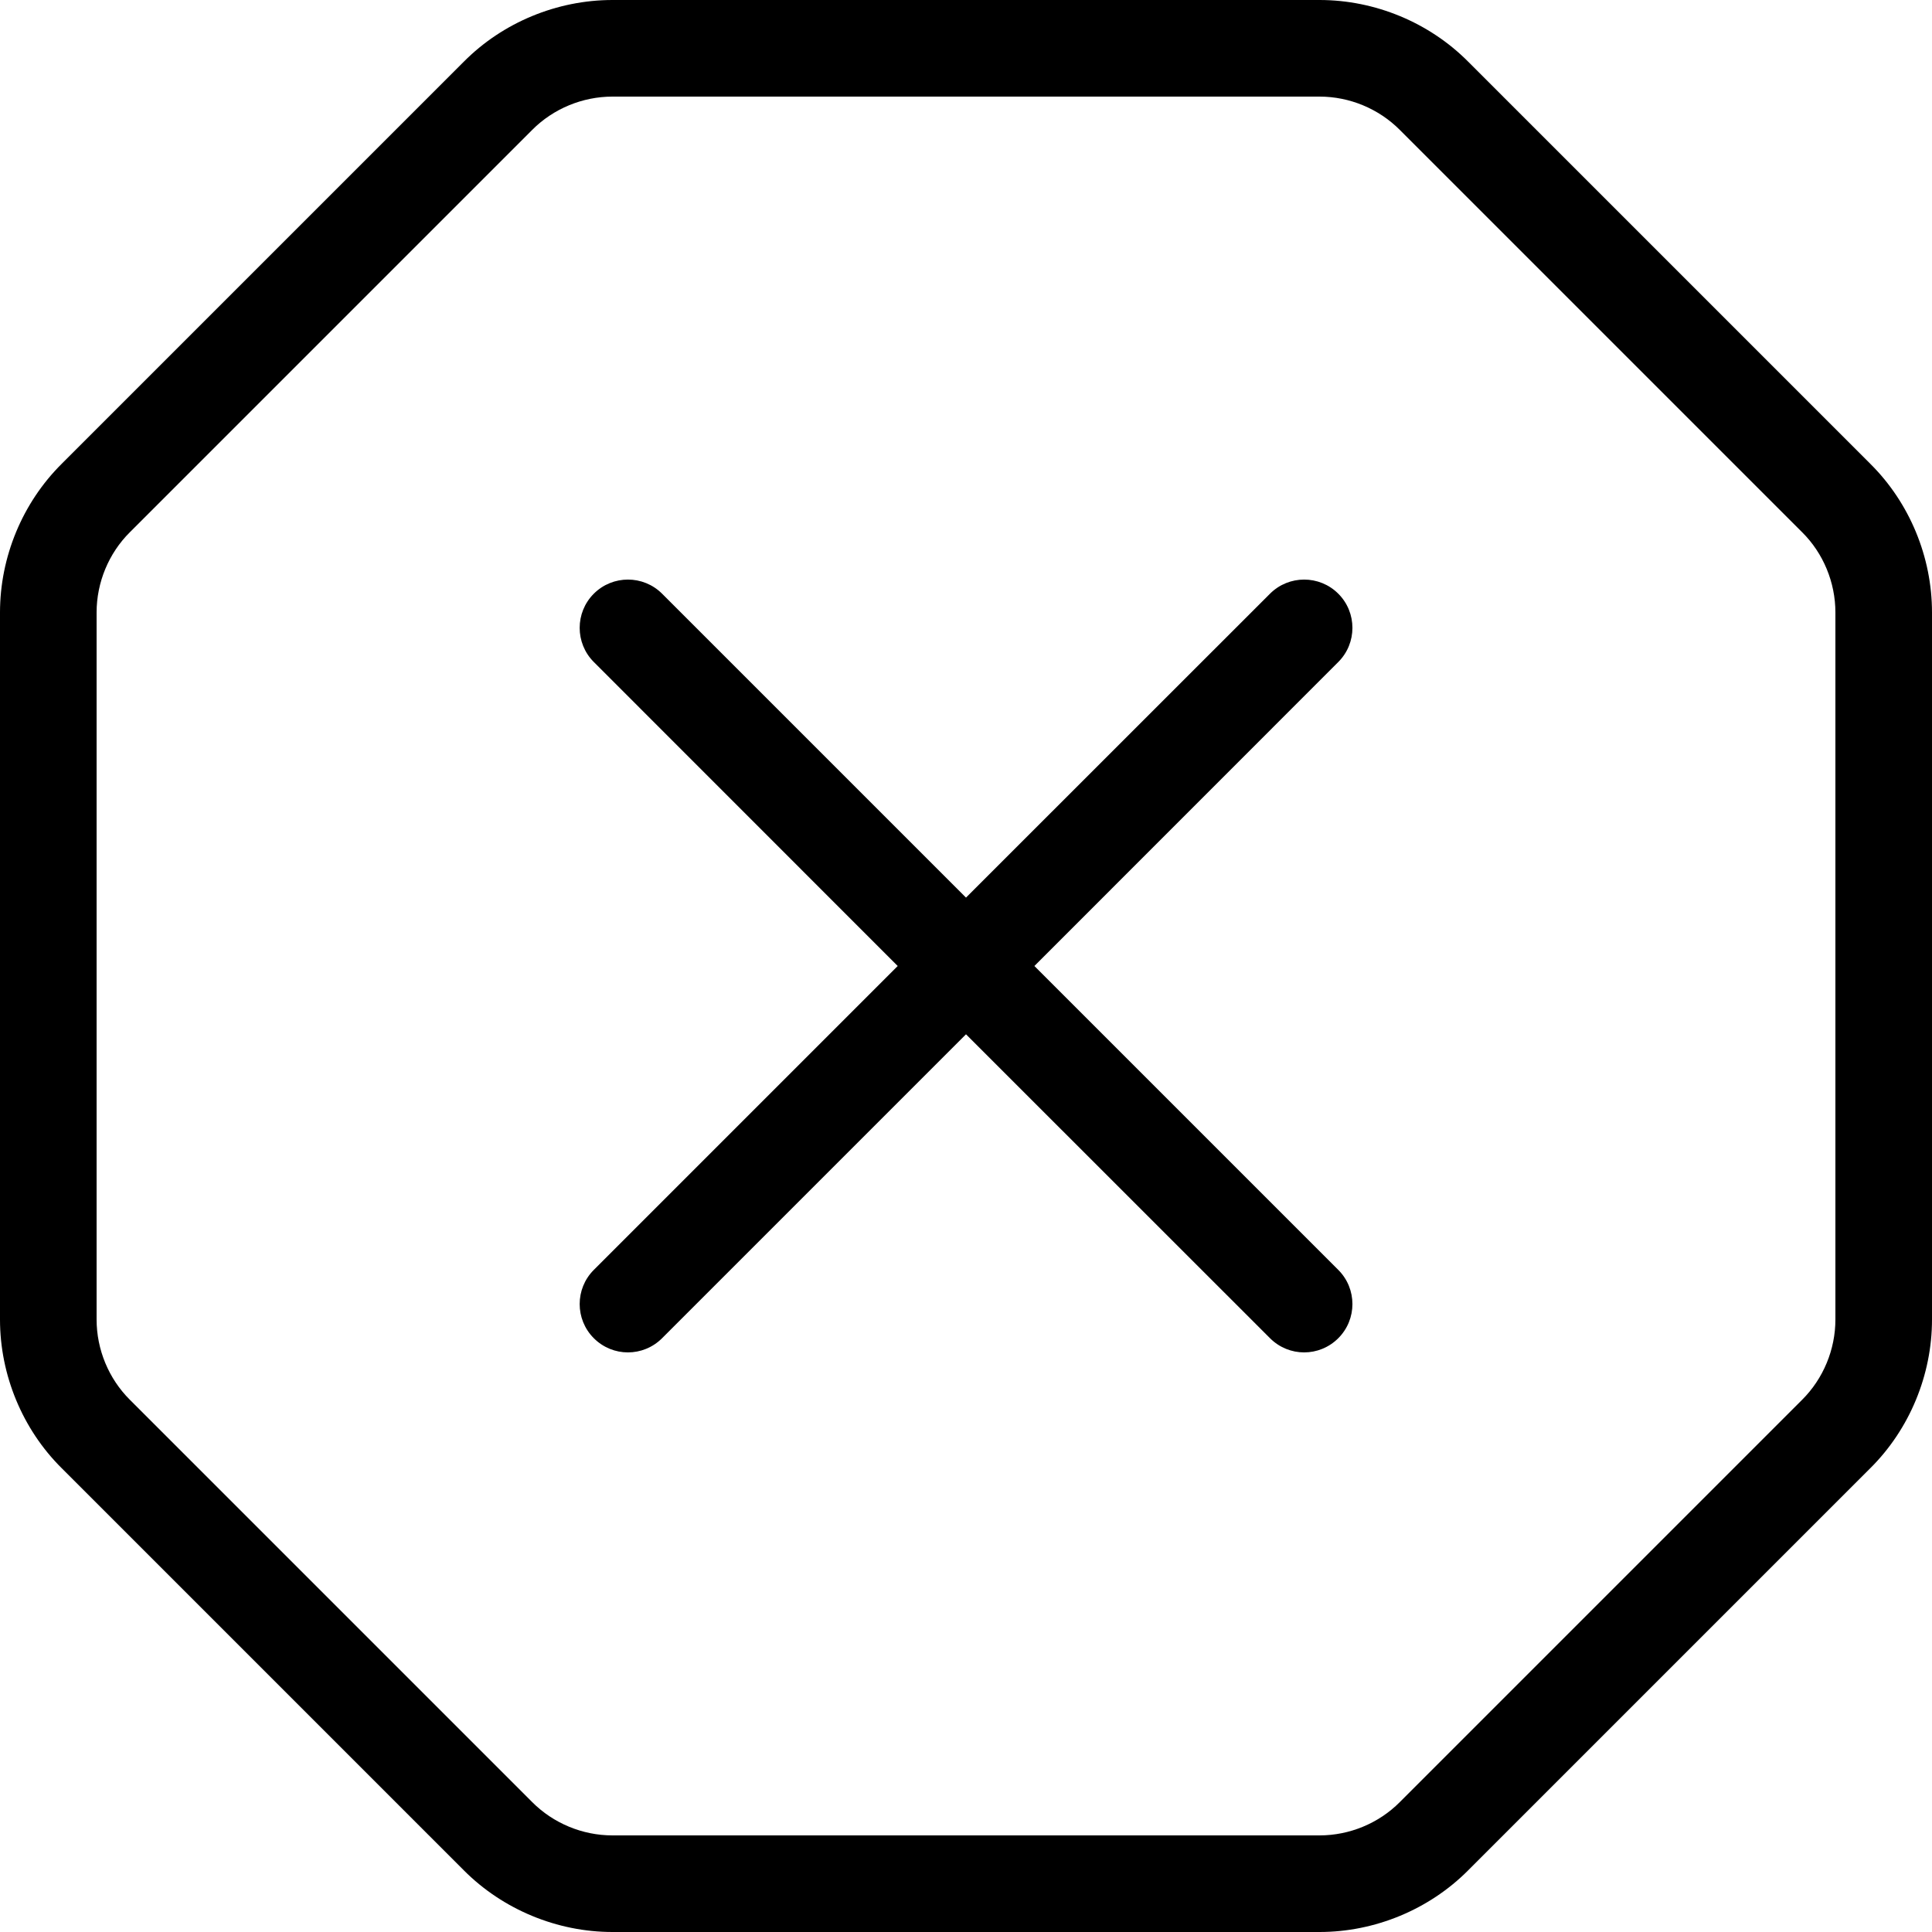
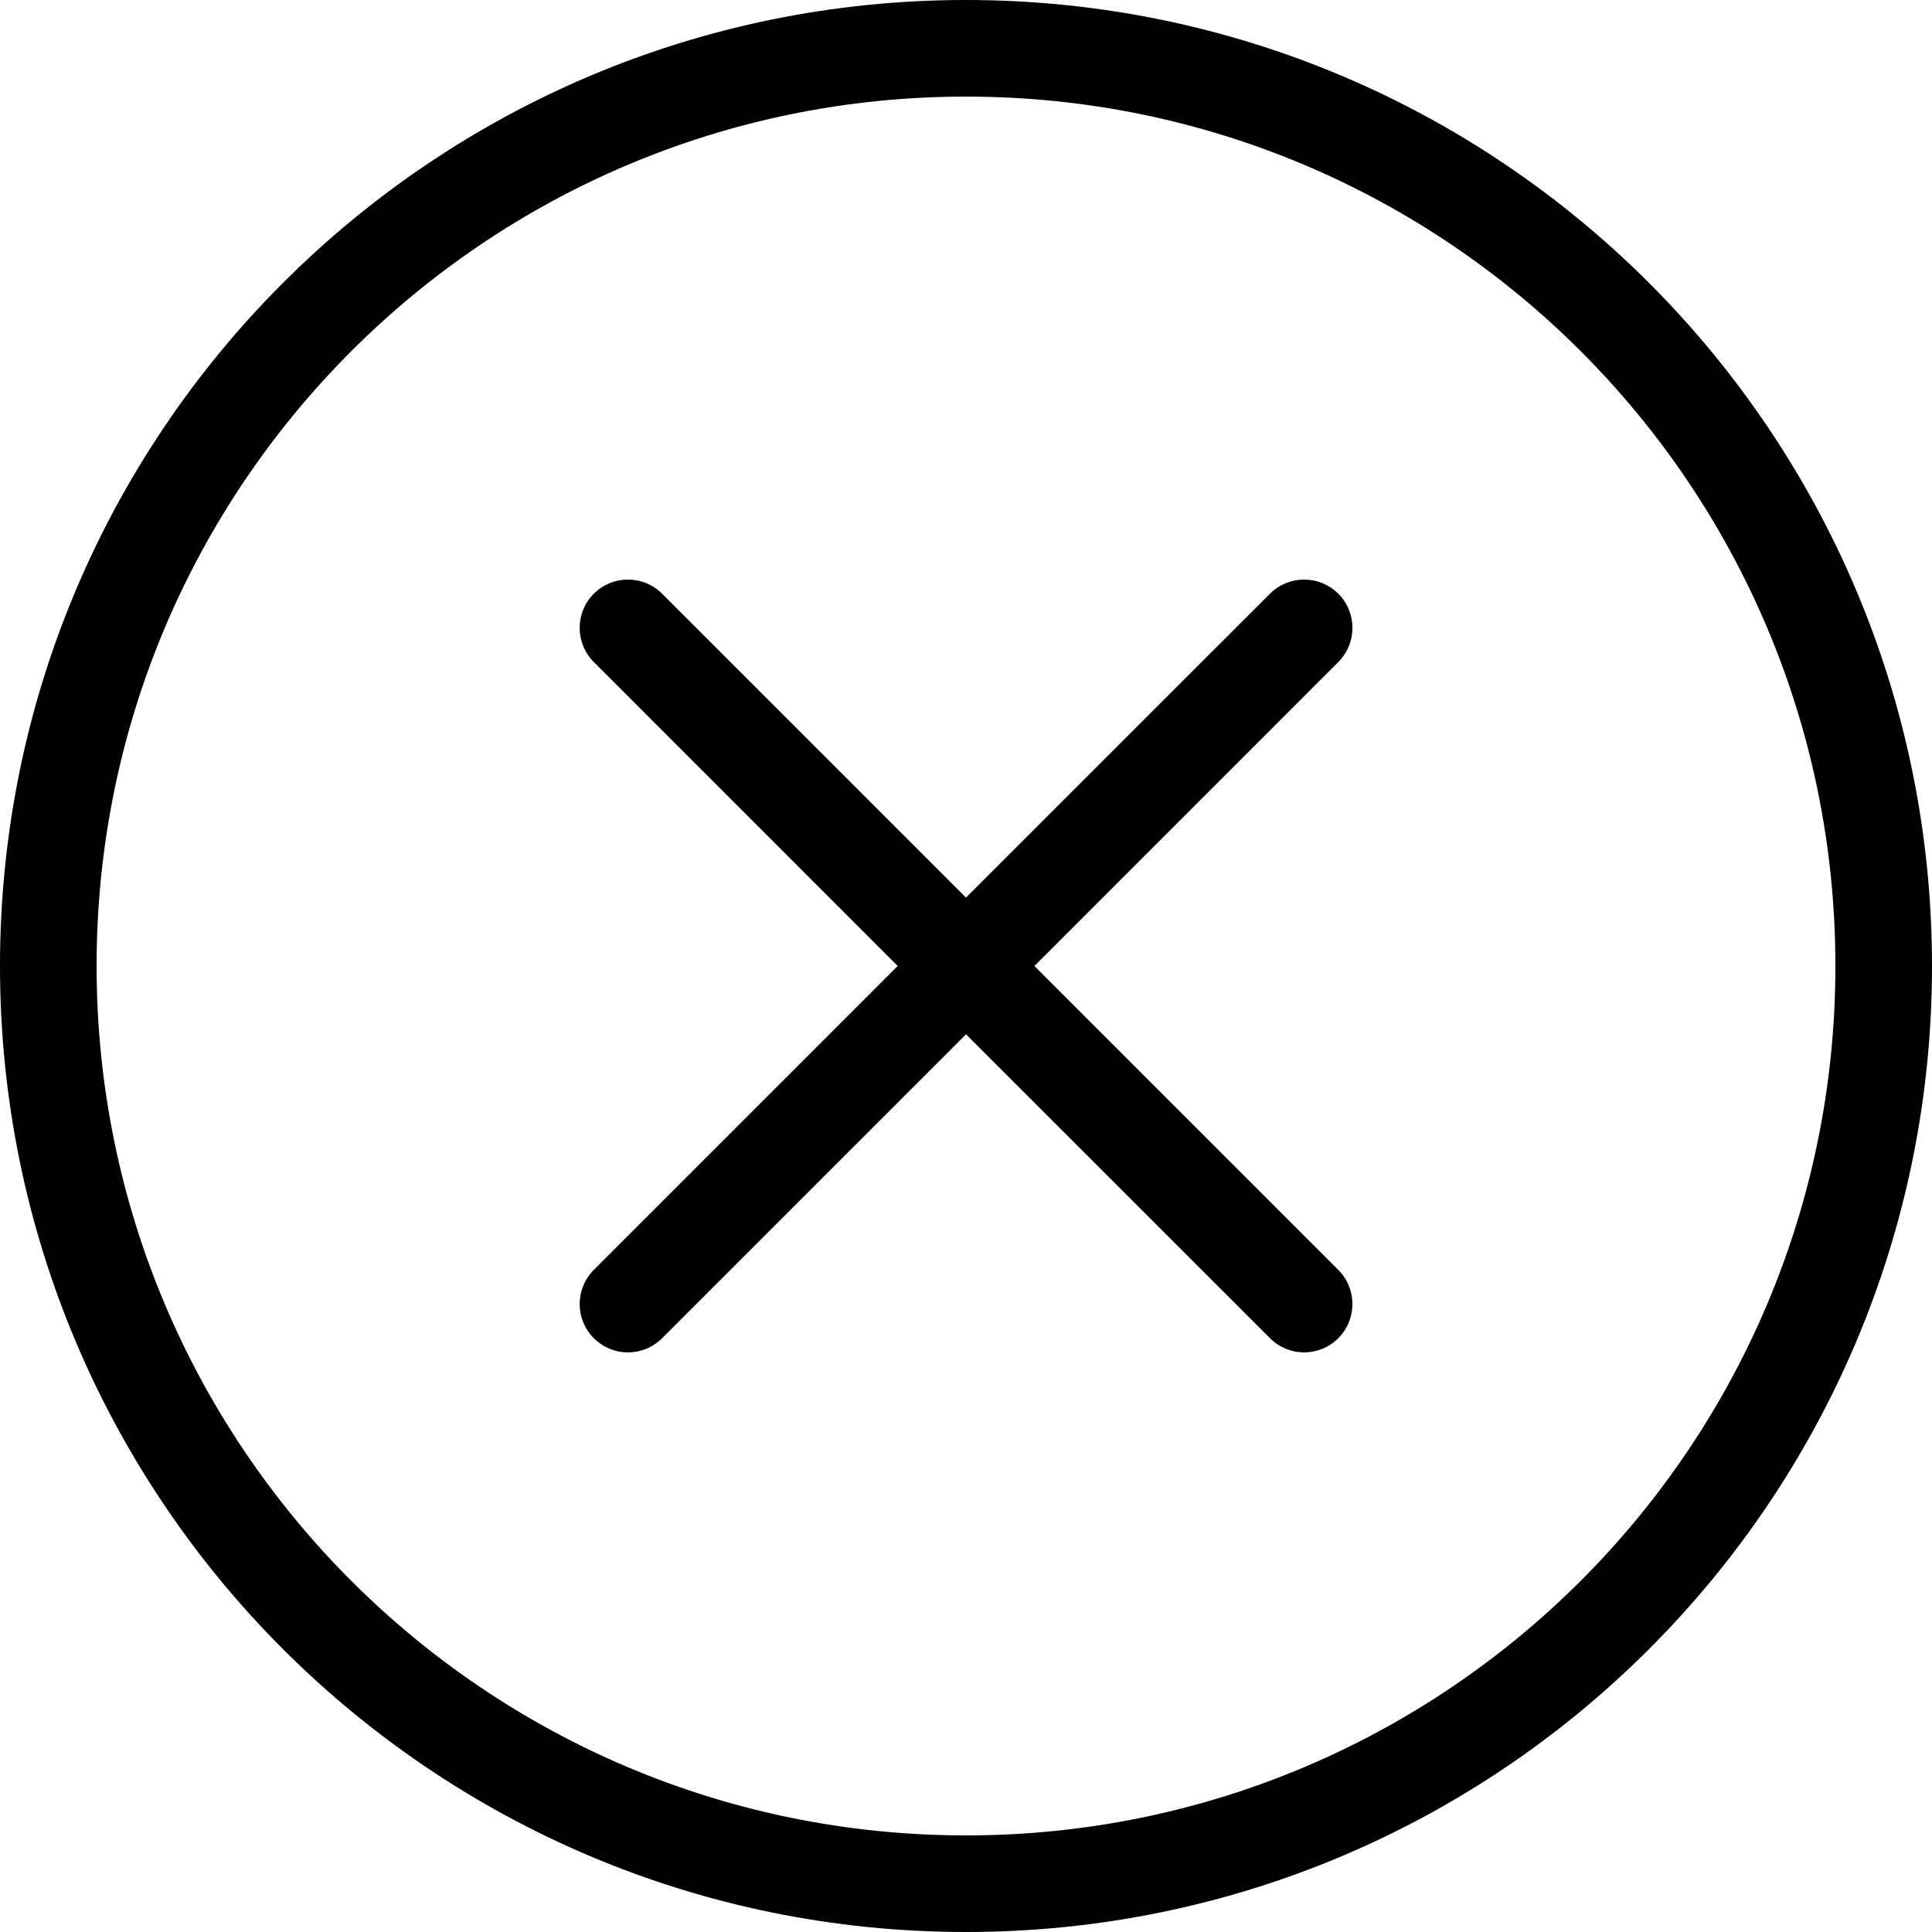
<svg xmlns="http://www.w3.org/2000/svg" width="20" height="20" viewBox="0 0 20 20">
-   <path d="M19 13.66c0 .31-.125.612-.345.831l-4.165 4.165c-.218.219-.52.344-.83.344l-7.32 0c-.31 0-.612-.125-.831-.345l-4.165-4.165c-.219-.218-.344-.52-.344-.83l0-7.32c0-.31.125-.613.345-.831l4.165-4.165c.218-.219.52-.344.83-.344l7.32 0c.31 0 .612.125.831.345l4.165 4.165c.219.217.344.52.344.83l0 7.32zm.362-8.858c.406.403.638.964.638 1.538l0 7.32c0 .573-.232 1.135-.639 1.539l-4.163 4.163c-.403.405-.965.638-1.538.638l-7.32 0c-.573 0-1.135-.233-1.539-.639l-4.163-4.163c-.406-.403-.638-.965-.638-1.538l0-7.32c0-.574.232-1.135.639-1.539L4.802.638c.403-.406.965-.638 1.538-.638l7.32 0c.573 0 1.135.232 1.539.639l4.163 4.163zm-5.508 1.344c-.195-.195-.512-.195-.707 0l-3.147 3.146-3.146-3.146c-.195-.195-.512-.195-.707 0-.195.195-.195.512 0 .707l3.146 3.147-3.146 3.146c-.195.195-.195.512 0 .707.098.098.226.147.353.147.128 0 .256-.049.354-.147l3.146-3.146 3.147 3.146c.098.098.226.147.353.147.128 0 .256-.049.354-.147.195-.195.195-.512 0-.707l-3.146-3.146 3.146-3.147c.195-.195.195-.512 0-.707z" fill="#000" fill-rule="evenodd" />
+   <path d="M13.854 6.146c-.195-.195-.512-.195-.707 0l-3.147 3.146-3.146-3.146c-.195-.195-.512-.195-.707 0-.195.195-.195.512 0 .707l3.146 3.147-3.146 3.146c-.195.195-.195.512 0 .707.098.098.226.147.353.147.128 0 .256-.049.354-.147l3.146-3.146 3.147 3.146c.098.098.226.147.353.147.128 0 .256-.049.354-.147.195-.195.195-.512 0-.707l-3.146-3.146 3.146-3.147c.195-.195.195-.512 0-.707M10 19c4.971 0 9-4.029 9-9 0-4.971-4.029-9-9-9-4.971 0-9 4.029-9 9 0 4.971 4.029 9 9 9zm0 1C4.477 20 0 15.523 0 10 0 4.477 4.477 0 10 0c5.523 0 10 4.477 10 10 0 5.523-4.477 10-10 10z" fill="#000" fill-rule="evenodd" />
</svg>
